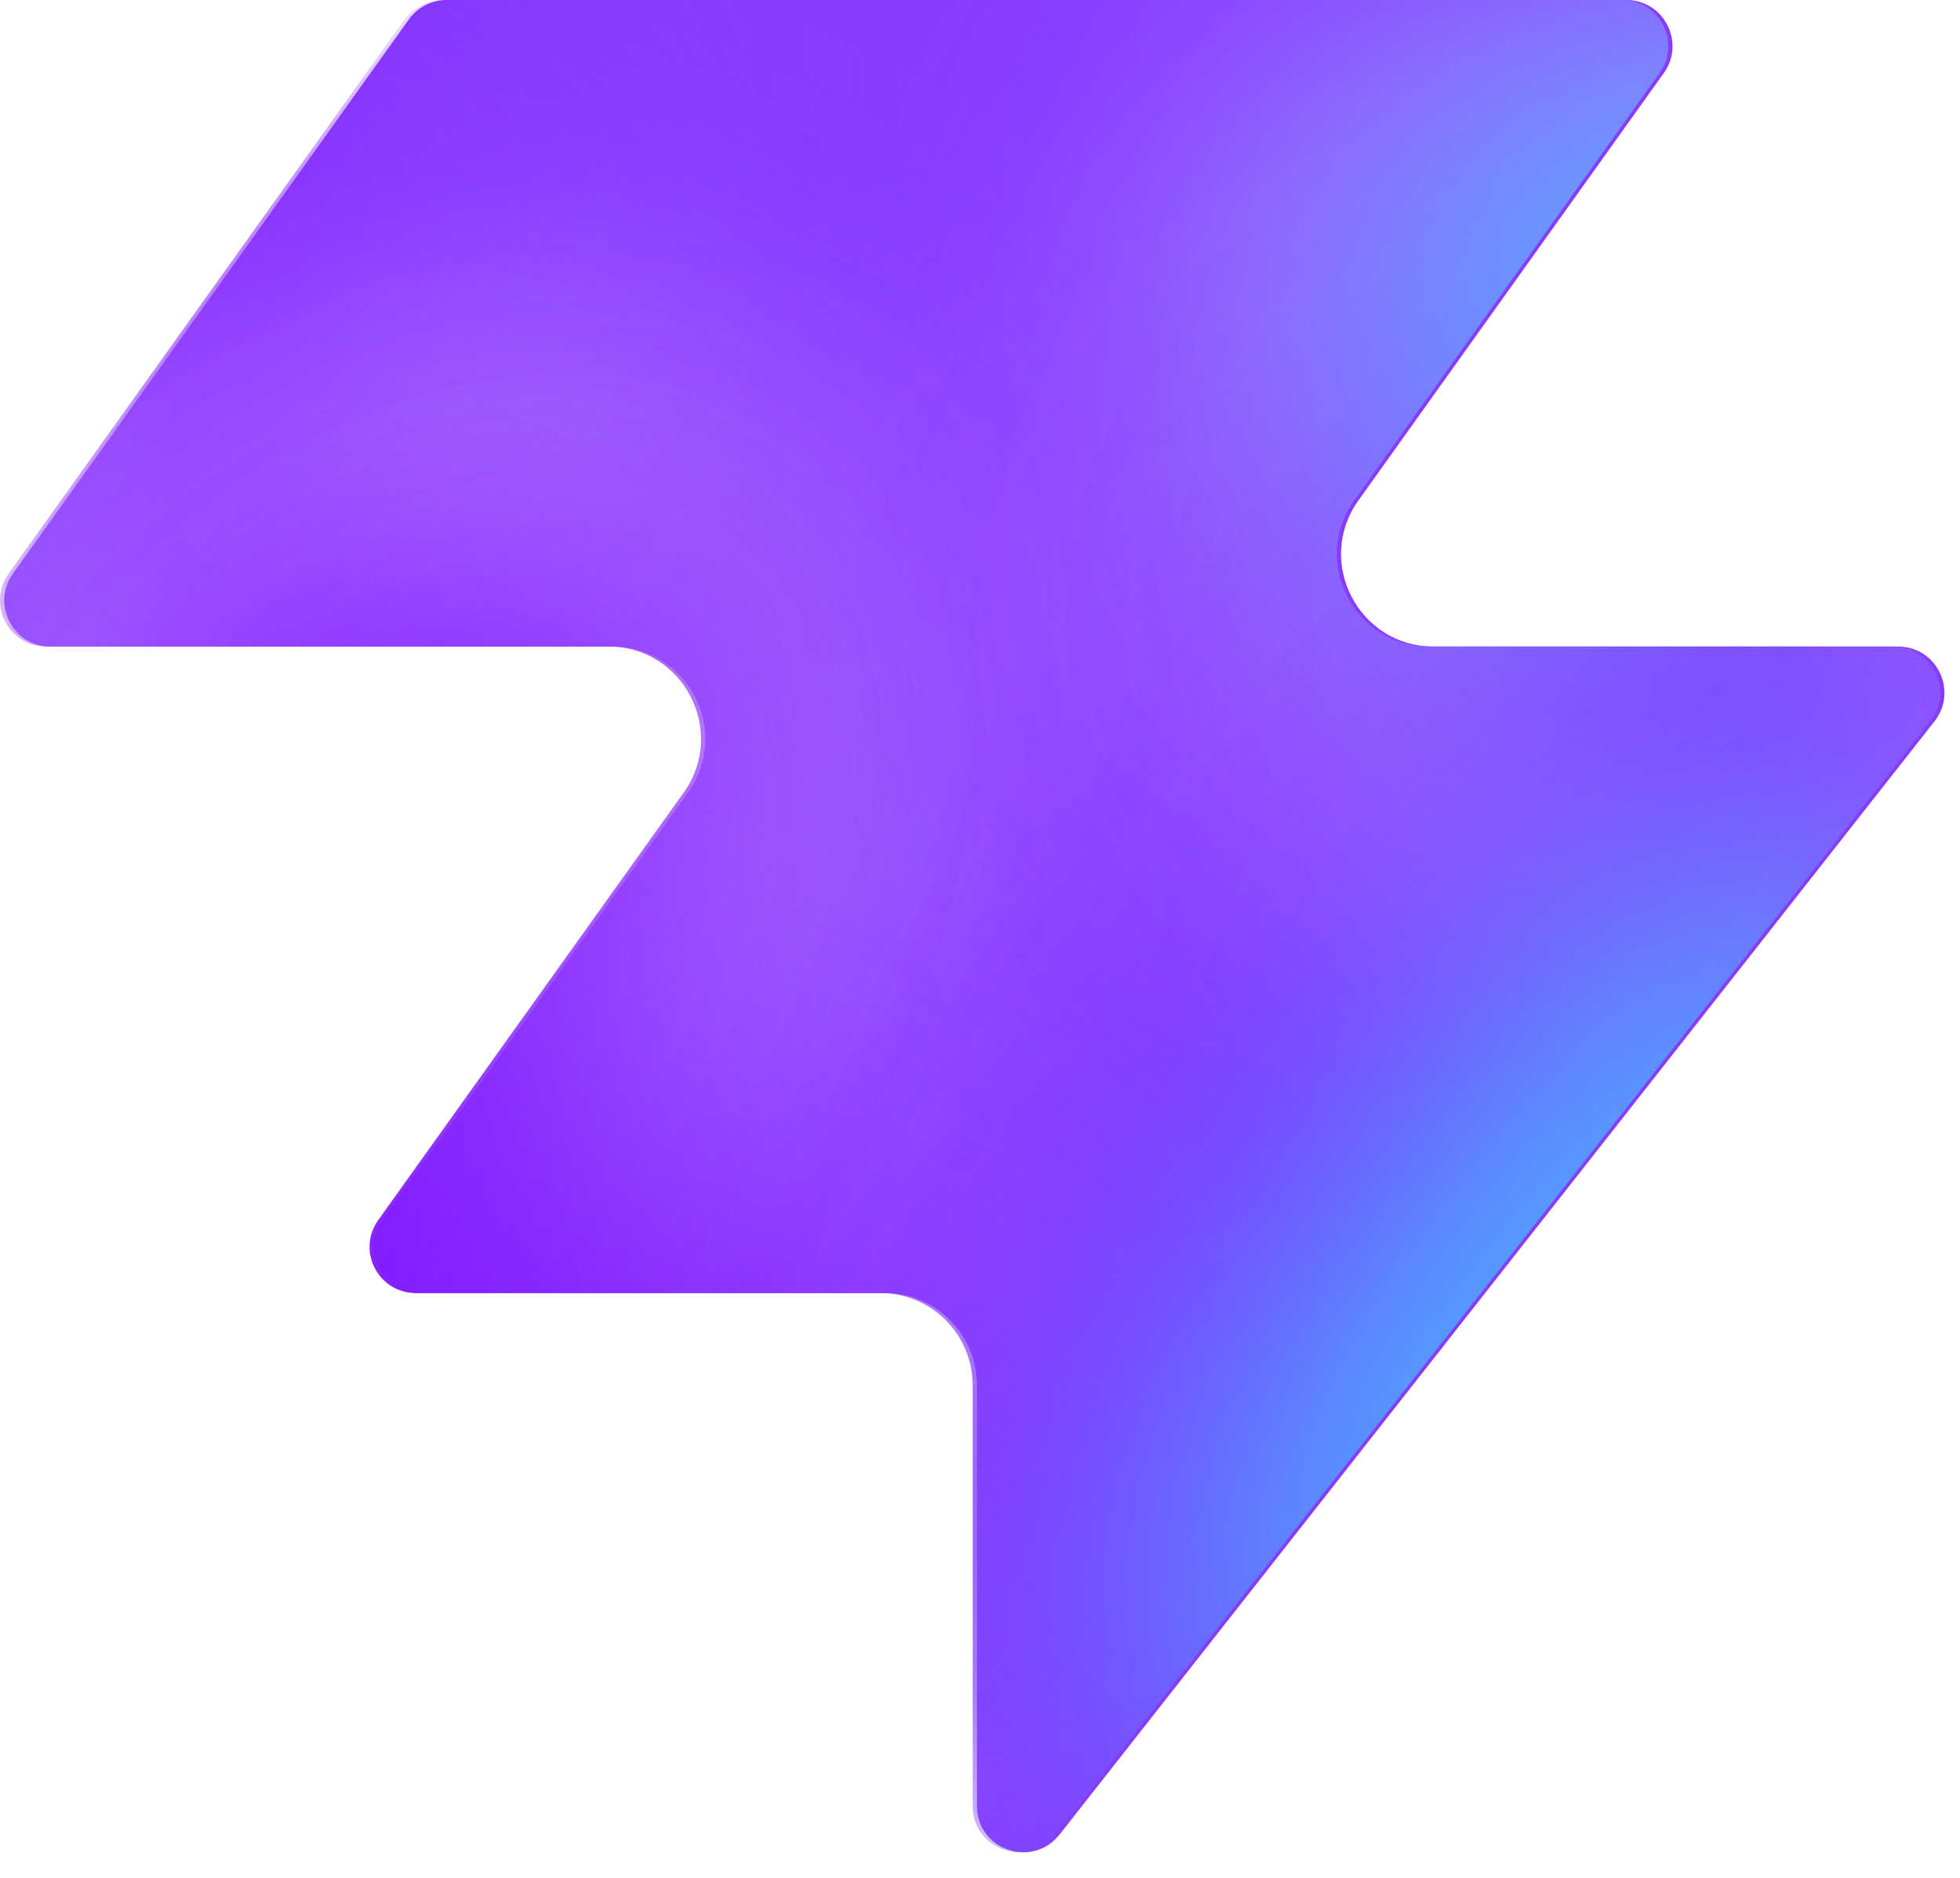
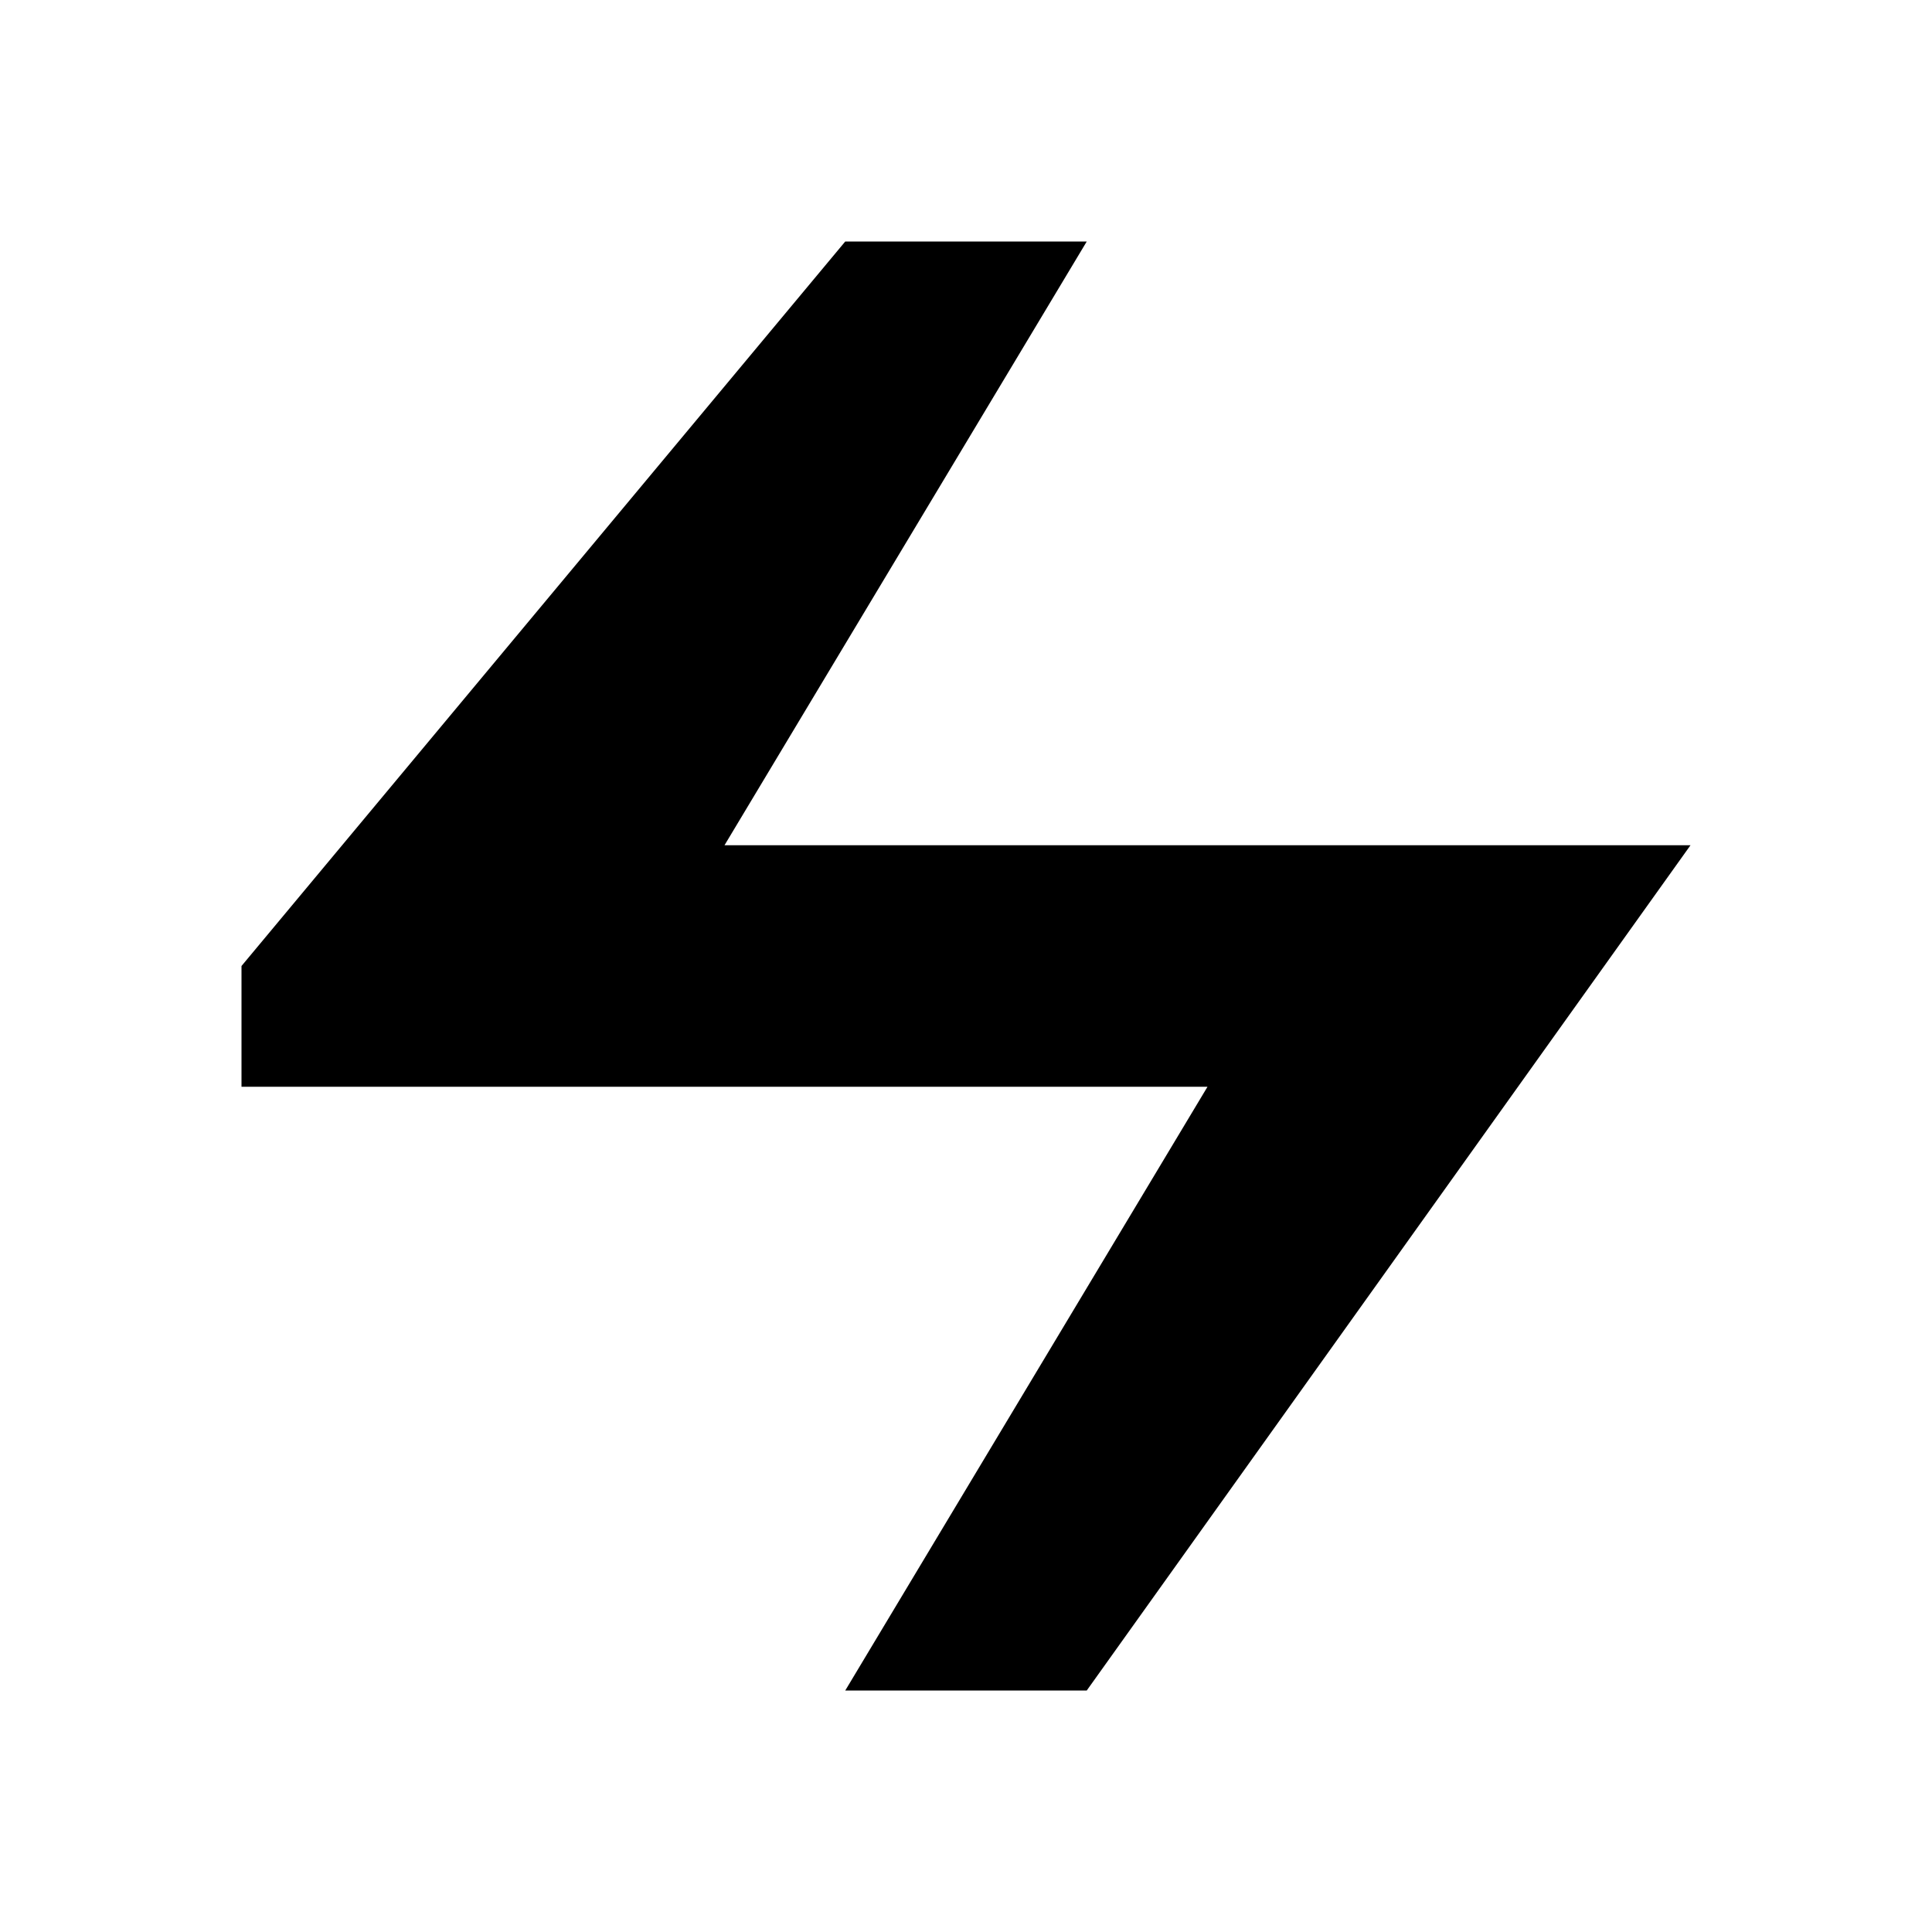
- <svg xmlns="http://www.w3.org/2000/svg" width="48" height="46" fill="none" viewBox="0 0 48 46">
-   <path fill="#863bff" d="M25.946 44.938c-.664.845-2.021.375-2.021-.698V33.937a2.26 2.26 0 0 0-2.262-2.262H10.287c-.92 0-1.456-1.04-.92-1.788l7.48-10.471c1.07-1.497 0-3.578-1.842-3.578H1.237c-.92 0-1.456-1.04-.92-1.788L10.013.474c.214-.297.556-.474.92-.474h28.894c.92 0 1.456 1.04.92 1.788l-7.48 10.471c-1.07 1.498 0 3.579 1.842 3.579h11.377c.943 0 1.473 1.088.89 1.83L25.947 44.94z" style="fill:#863bff;fill:color(display-p3 .525 .23 1);fill-opacity:1" />
-   <mask id="a" width="48" height="46" x="0" y="0" maskUnits="userSpaceOnUse" style="mask-type:alpha">
-     <path fill="#000" d="M25.842 44.938c-.664.844-2.021.375-2.021-.698V33.937a2.26 2.26 0 0 0-2.262-2.262H10.183c-.92 0-1.456-1.04-.92-1.788l7.48-10.471c1.07-1.498 0-3.579-1.842-3.579H1.133c-.92 0-1.456-1.04-.92-1.787L9.91.473c.214-.297.556-.474.92-.474h28.894c.92 0 1.456 1.04.92 1.788l-7.48 10.471c-1.07 1.498 0 3.578 1.842 3.578h11.377c.943 0 1.473 1.088.89 1.832L25.843 44.94z" style="fill:#000;fill-opacity:1" />
-   </mask>
-   <g mask="url(#a)">
-     <g filter="url(#b)">
-       <ellipse cx="5.508" cy="14.704" fill="#ede6ff" rx="5.508" ry="14.704" style="fill:#ede6ff;fill:color(display-p3 .927 .903 1);fill-opacity:1" transform="matrix(.00324 1 1 -.00324 -4.47 31.516)" />
-     </g>
-     <g filter="url(#c)">
-       <ellipse cx="10.399" cy="29.851" fill="#ede6ff" rx="10.399" ry="29.851" style="fill:#ede6ff;fill:color(display-p3 .927 .903 1);fill-opacity:1" transform="matrix(.00324 1 1 -.00324 -39.328 7.883)" />
-     </g>
-     <g filter="url(#d)">
-       <ellipse cx="5.508" cy="30.487" fill="#7e14ff" rx="5.508" ry="30.487" style="fill:#7e14ff;fill:color(display-p3 .492 .077 1);fill-opacity:1" transform="rotate(89.814 -25.913 -14.639)scale(1 -1)" />
-     </g>
-     <g filter="url(#e)">
-       <ellipse cx="5.508" cy="30.599" fill="#7e14ff" rx="5.508" ry="30.599" style="fill:#7e14ff;fill:color(display-p3 .492 .077 1);fill-opacity:1" transform="rotate(89.814 -32.644 -3.334)scale(1 -1)" />
-     </g>
-     <g filter="url(#f)">
-       <ellipse cx="5.508" cy="30.599" fill="#7e14ff" rx="5.508" ry="30.599" style="fill:#7e14ff;fill:color(display-p3 .492 .077 1);fill-opacity:1" transform="matrix(.00324 1 1 -.00324 -34.34 30.47)" />
-     </g>
-     <g filter="url(#g)">
-       <ellipse cx="14.072" cy="22.078" fill="#ede6ff" rx="14.072" ry="22.078" style="fill:#ede6ff;fill:color(display-p3 .927 .903 1);fill-opacity:1" transform="rotate(93.35 24.506 48.493)scale(-1 1)" />
-     </g>
-     <g filter="url(#h)">
-       <ellipse cx="3.47" cy="21.501" fill="#7e14ff" rx="3.47" ry="21.501" style="fill:#7e14ff;fill:color(display-p3 .492 .077 1);fill-opacity:1" transform="rotate(89.009 28.708 47.59)scale(-1 1)" />
-     </g>
-     <g filter="url(#i)">
-       <ellipse cx="3.47" cy="21.501" fill="#7e14ff" rx="3.47" ry="21.501" style="fill:#7e14ff;fill:color(display-p3 .492 .077 1);fill-opacity:1" transform="rotate(89.009 28.708 47.59)scale(-1 1)" />
-     </g>
-     <g filter="url(#j)">
-       <ellipse cx=".387" cy="8.972" fill="#7e14ff" rx="4.407" ry="29.108" style="fill:#7e14ff;fill:color(display-p3 .492 .077 1);fill-opacity:1" transform="rotate(39.51 .387 8.972)" />
-     </g>
-     <g filter="url(#k)">
-       <ellipse cx="47.523" cy="-6.092" fill="#7e14ff" rx="4.407" ry="29.108" style="fill:#7e14ff;fill:color(display-p3 .492 .077 1);fill-opacity:1" transform="rotate(37.892 47.523 -6.092)" />
-     </g>
-     <g filter="url(#l)">
-       <ellipse cx="41.412" cy="6.333" fill="#47bfff" rx="5.971" ry="9.665" style="fill:#47bfff;fill:color(display-p3 .28 .748 1);fill-opacity:1" transform="rotate(37.892 41.412 6.333)" />
-     </g>
-     <g filter="url(#m)">
-       <ellipse cx="-1.879" cy="38.332" fill="#7e14ff" rx="4.407" ry="29.108" style="fill:#7e14ff;fill:color(display-p3 .492 .077 1);fill-opacity:1" transform="rotate(37.892 -1.88 38.332)" />
-     </g>
-     <g filter="url(#n)">
-       <ellipse cx="-1.879" cy="38.332" fill="#7e14ff" rx="4.407" ry="29.108" style="fill:#7e14ff;fill:color(display-p3 .492 .077 1);fill-opacity:1" transform="rotate(37.892 -1.88 38.332)" />
-     </g>
-     <g filter="url(#o)">
-       <ellipse cx="35.651" cy="29.907" fill="#7e14ff" rx="4.407" ry="29.108" style="fill:#7e14ff;fill:color(display-p3 .492 .077 1);fill-opacity:1" transform="rotate(37.892 35.651 29.907)" />
-     </g>
-     <g filter="url(#p)">
-       <ellipse cx="38.418" cy="32.4" fill="#47bfff" rx="5.971" ry="15.297" style="fill:#47bfff;fill:color(display-p3 .28 .748 1);fill-opacity:1" transform="rotate(37.892 38.418 32.4)" />
-     </g>
-   </g>
+ <svg xmlns="http://www.w3.org/2000/svg" width="32" height="32" viewBox="0 0 32 32" fill="none">
  <defs>
-     <filter id="b" width="60.045" height="41.654" x="-19.77" y="16.149" color-interpolation-filters="sRGB" filterUnits="userSpaceOnUse">
-       <feFlood flood-opacity="0" result="BackgroundImageFix" />
-       <feBlend in="SourceGraphic" in2="BackgroundImageFix" result="shape" />
-       <feGaussianBlur result="effect1_foregroundBlur_2002_17158" stdDeviation="7.659" />
-     </filter>
-     <filter id="c" width="90.34" height="51.437" x="-54.613" y="-7.533" color-interpolation-filters="sRGB" filterUnits="userSpaceOnUse">
-       <feFlood flood-opacity="0" result="BackgroundImageFix" />
-       <feBlend in="SourceGraphic" in2="BackgroundImageFix" result="shape" />
-       <feGaussianBlur result="effect1_foregroundBlur_2002_17158" stdDeviation="7.659" />
-     </filter>
-     <filter id="d" width="79.355" height="29.4" x="-49.64" y="2.03" color-interpolation-filters="sRGB" filterUnits="userSpaceOnUse">
-       <feFlood flood-opacity="0" result="BackgroundImageFix" />
-       <feBlend in="SourceGraphic" in2="BackgroundImageFix" result="shape" />
-       <feGaussianBlur result="effect1_foregroundBlur_2002_17158" stdDeviation="4.596" />
-     </filter>
-     <filter id="e" width="79.579" height="29.4" x="-45.045" y="20.029" color-interpolation-filters="sRGB" filterUnits="userSpaceOnUse">
-       <feFlood flood-opacity="0" result="BackgroundImageFix" />
-       <feBlend in="SourceGraphic" in2="BackgroundImageFix" result="shape" />
-       <feGaussianBlur result="effect1_foregroundBlur_2002_17158" stdDeviation="4.596" />
-     </filter>
-     <filter id="f" width="79.579" height="29.4" x="-43.513" y="21.178" color-interpolation-filters="sRGB" filterUnits="userSpaceOnUse">
-       <feFlood flood-opacity="0" result="BackgroundImageFix" />
-       <feBlend in="SourceGraphic" in2="BackgroundImageFix" result="shape" />
-       <feGaussianBlur result="effect1_foregroundBlur_2002_17158" stdDeviation="4.596" />
-     </filter>
-     <filter id="g" width="74.749" height="58.852" x="15.756" y="-17.901" color-interpolation-filters="sRGB" filterUnits="userSpaceOnUse">
-       <feFlood flood-opacity="0" result="BackgroundImageFix" />
-       <feBlend in="SourceGraphic" in2="BackgroundImageFix" result="shape" />
-       <feGaussianBlur result="effect1_foregroundBlur_2002_17158" stdDeviation="7.659" />
-     </filter>
-     <filter id="h" width="61.377" height="25.362" x="23.548" y="2.284" color-interpolation-filters="sRGB" filterUnits="userSpaceOnUse">
-       <feFlood flood-opacity="0" result="BackgroundImageFix" />
-       <feBlend in="SourceGraphic" in2="BackgroundImageFix" result="shape" />
-       <feGaussianBlur result="effect1_foregroundBlur_2002_17158" stdDeviation="4.596" />
-     </filter>
-     <filter id="i" width="61.377" height="25.362" x="23.548" y="2.284" color-interpolation-filters="sRGB" filterUnits="userSpaceOnUse">
-       <feFlood flood-opacity="0" result="BackgroundImageFix" />
-       <feBlend in="SourceGraphic" in2="BackgroundImageFix" result="shape" />
-       <feGaussianBlur result="effect1_foregroundBlur_2002_17158" stdDeviation="4.596" />
-     </filter>
-     <filter id="j" width="56.045" height="63.649" x="-27.636" y="-22.853" color-interpolation-filters="sRGB" filterUnits="userSpaceOnUse">
-       <feFlood flood-opacity="0" result="BackgroundImageFix" />
-       <feBlend in="SourceGraphic" in2="BackgroundImageFix" result="shape" />
-       <feGaussianBlur result="effect1_foregroundBlur_2002_17158" stdDeviation="4.596" />
-     </filter>
-     <filter id="k" width="54.814" height="64.646" x="20.116" y="-38.415" color-interpolation-filters="sRGB" filterUnits="userSpaceOnUse">
-       <feFlood flood-opacity="0" result="BackgroundImageFix" />
-       <feBlend in="SourceGraphic" in2="BackgroundImageFix" result="shape" />
-       <feGaussianBlur result="effect1_foregroundBlur_2002_17158" stdDeviation="4.596" />
-     </filter>
-     <filter id="l" width="33.541" height="35.313" x="24.641" y="-11.323" color-interpolation-filters="sRGB" filterUnits="userSpaceOnUse">
-       <feFlood flood-opacity="0" result="BackgroundImageFix" />
-       <feBlend in="SourceGraphic" in2="BackgroundImageFix" result="shape" />
-       <feGaussianBlur result="effect1_foregroundBlur_2002_17158" stdDeviation="4.596" />
-     </filter>
-     <filter id="m" width="54.814" height="64.646" x="-29.286" y="6.009" color-interpolation-filters="sRGB" filterUnits="userSpaceOnUse">
-       <feFlood flood-opacity="0" result="BackgroundImageFix" />
-       <feBlend in="SourceGraphic" in2="BackgroundImageFix" result="shape" />
-       <feGaussianBlur result="effect1_foregroundBlur_2002_17158" stdDeviation="4.596" />
-     </filter>
-     <filter id="n" width="54.814" height="64.646" x="-29.286" y="6.009" color-interpolation-filters="sRGB" filterUnits="userSpaceOnUse">
-       <feFlood flood-opacity="0" result="BackgroundImageFix" />
-       <feBlend in="SourceGraphic" in2="BackgroundImageFix" result="shape" />
-       <feGaussianBlur result="effect1_foregroundBlur_2002_17158" stdDeviation="4.596" />
-     </filter>
-     <filter id="o" width="54.814" height="64.646" x="8.244" y="-2.416" color-interpolation-filters="sRGB" filterUnits="userSpaceOnUse">
-       <feFlood flood-opacity="0" result="BackgroundImageFix" />
-       <feBlend in="SourceGraphic" in2="BackgroundImageFix" result="shape" />
-       <feGaussianBlur result="effect1_foregroundBlur_2002_17158" stdDeviation="4.596" />
-     </filter>
-     <filter id="p" width="39.409" height="43.623" x="18.713" y="10.588" color-interpolation-filters="sRGB" filterUnits="userSpaceOnUse">
-       <feFlood flood-opacity="0" result="BackgroundImageFix" />
-       <feBlend in="SourceGraphic" in2="BackgroundImageFix" result="shape" />
-       <feGaussianBlur result="effect1_foregroundBlur_2002_17158" stdDeviation="4.596" />
-     </filter>
+     <linearGradient id="logoGradient" x1="0%" y1="0%" x2="100%" y2="100%">
+       <stop offset="0%" stopColor="#8b5cf6" />
+       <stop offset="100%" stopColor="#3b82f6" />
+     </linearGradient>
  </defs>
+   <path d="M4 16 L14 4 L18 4 L12 14 L28 14 L18 28 L14 28 L20 18 L4 18 Z" fill="url(#logoGradient)" />
</svg>
